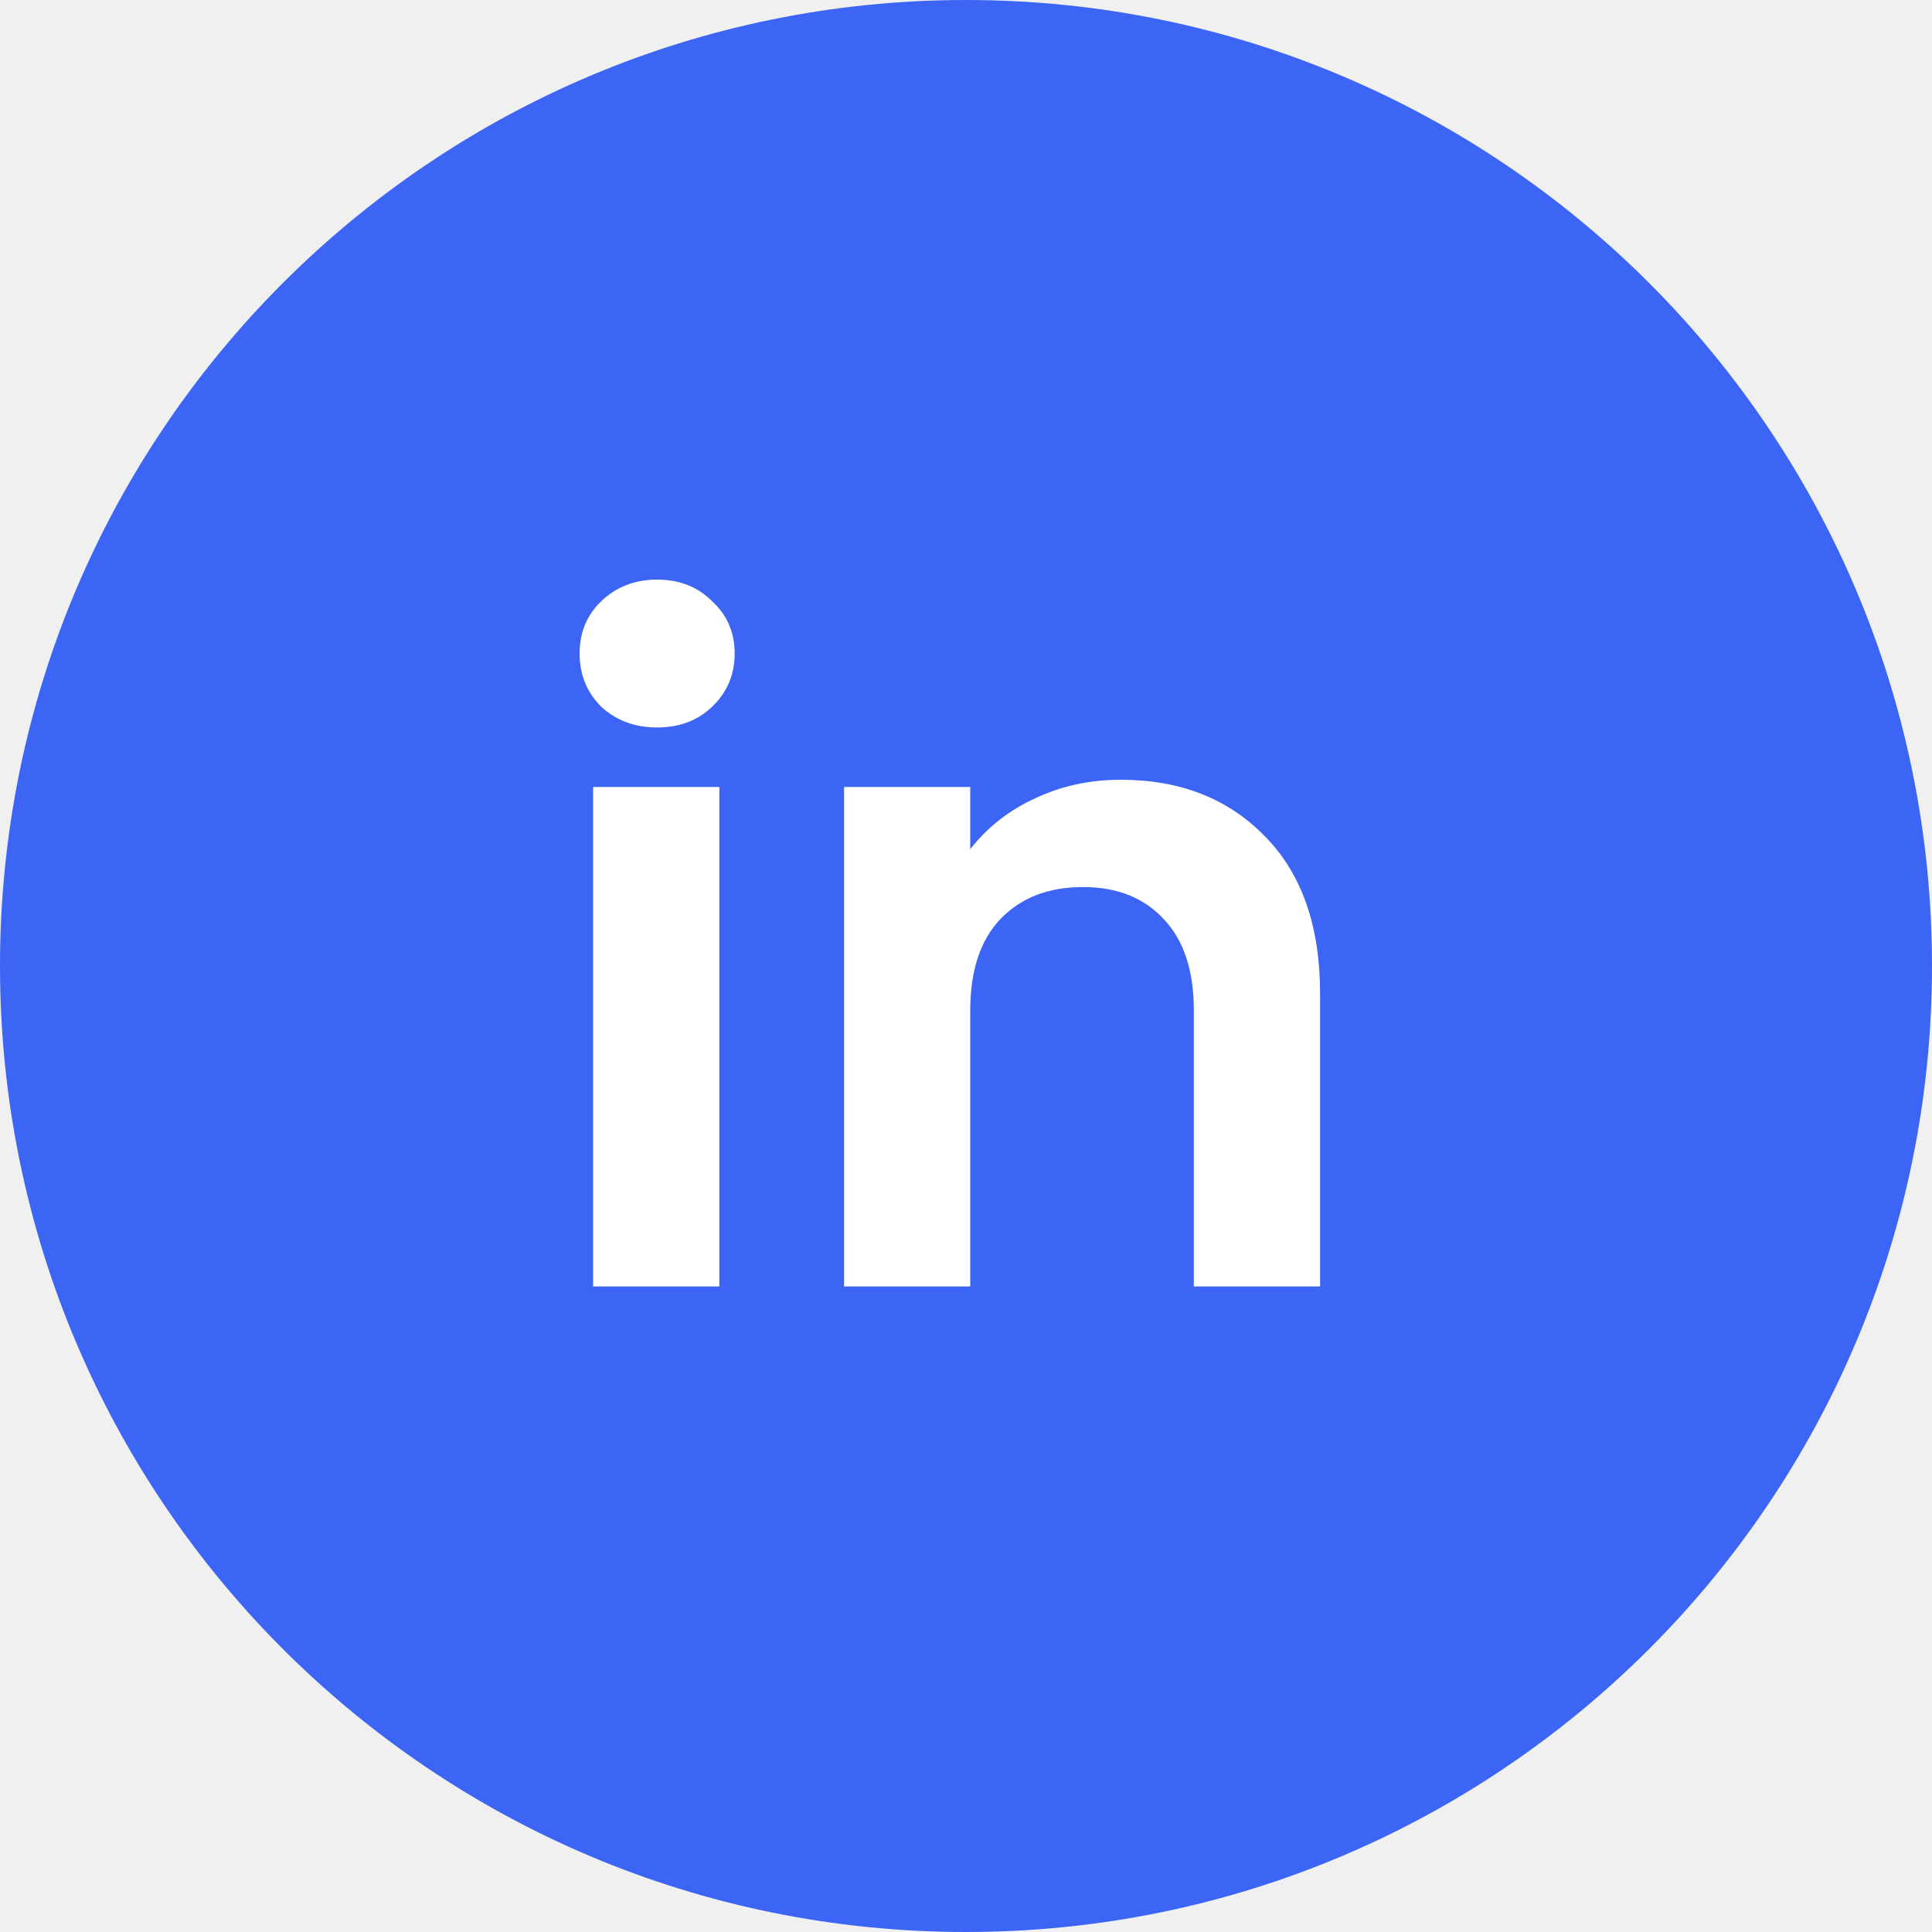
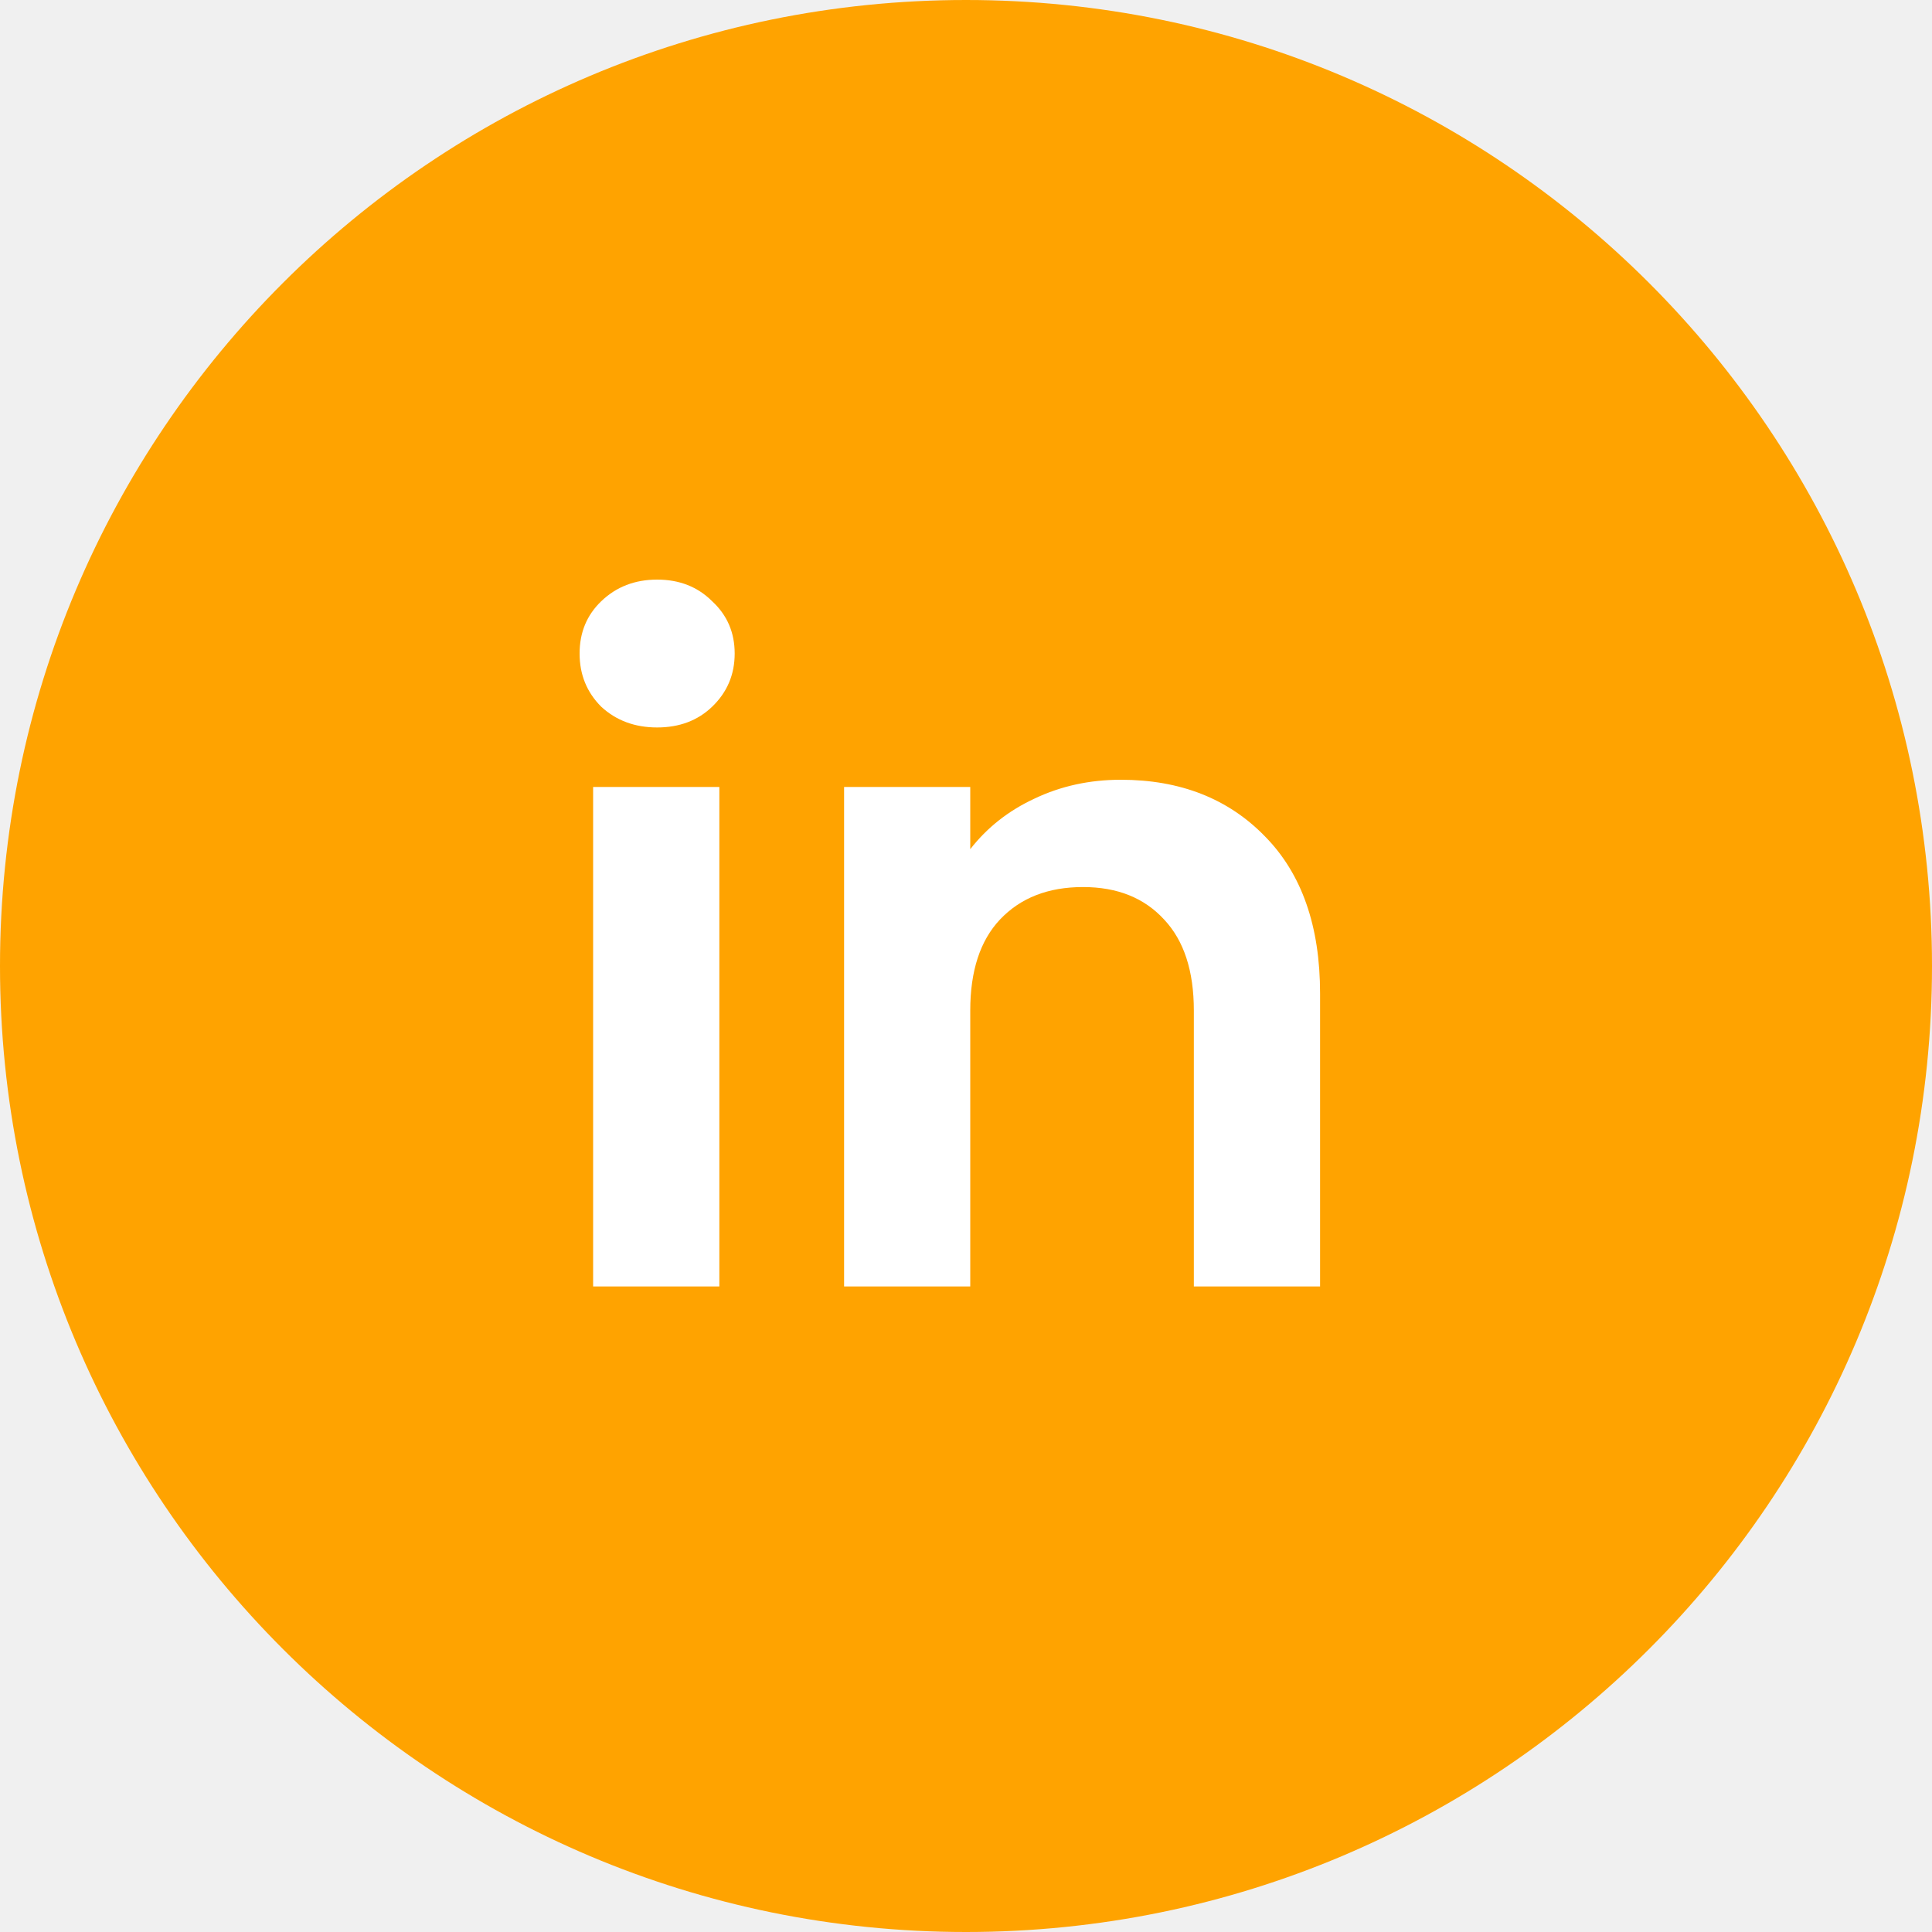
<svg xmlns="http://www.w3.org/2000/svg" width="30" height="30" viewBox="0 0 30 30" fill="none">
-   <circle cx="15" cy="15" r="15" fill="#3C65F5" />
+   <circle cx="15" cy="15" r="15" fill="#ffa300" />
  <path d="M10.204 11.296C9.859 11.296 9.569 11.189 9.336 10.974C9.112 10.75 9 10.475 9 10.148C9 9.821 9.112 9.551 9.336 9.336C9.569 9.112 9.859 9 10.204 9C10.549 9 10.834 9.112 11.058 9.336C11.291 9.551 11.408 9.821 11.408 10.148C11.408 10.475 11.291 10.75 11.058 10.974C10.834 11.189 10.549 11.296 10.204 11.296ZM11.17 12.22V19.976H9.21V12.22H11.17Z" fill="white" />
  <path d="M17.404 12.108C18.328 12.108 19.075 12.402 19.645 12.99C20.214 13.569 20.498 14.381 20.498 15.426V19.976H18.538V15.692C18.538 15.076 18.384 14.605 18.076 14.278C17.768 13.942 17.349 13.774 16.817 13.774C16.275 13.774 15.846 13.942 15.528 14.278C15.22 14.605 15.066 15.076 15.066 15.692V19.976H13.107V12.22H15.066V13.186C15.328 12.85 15.659 12.589 16.061 12.402C16.471 12.206 16.919 12.108 17.404 12.108Z" fill="white" />
</svg>
